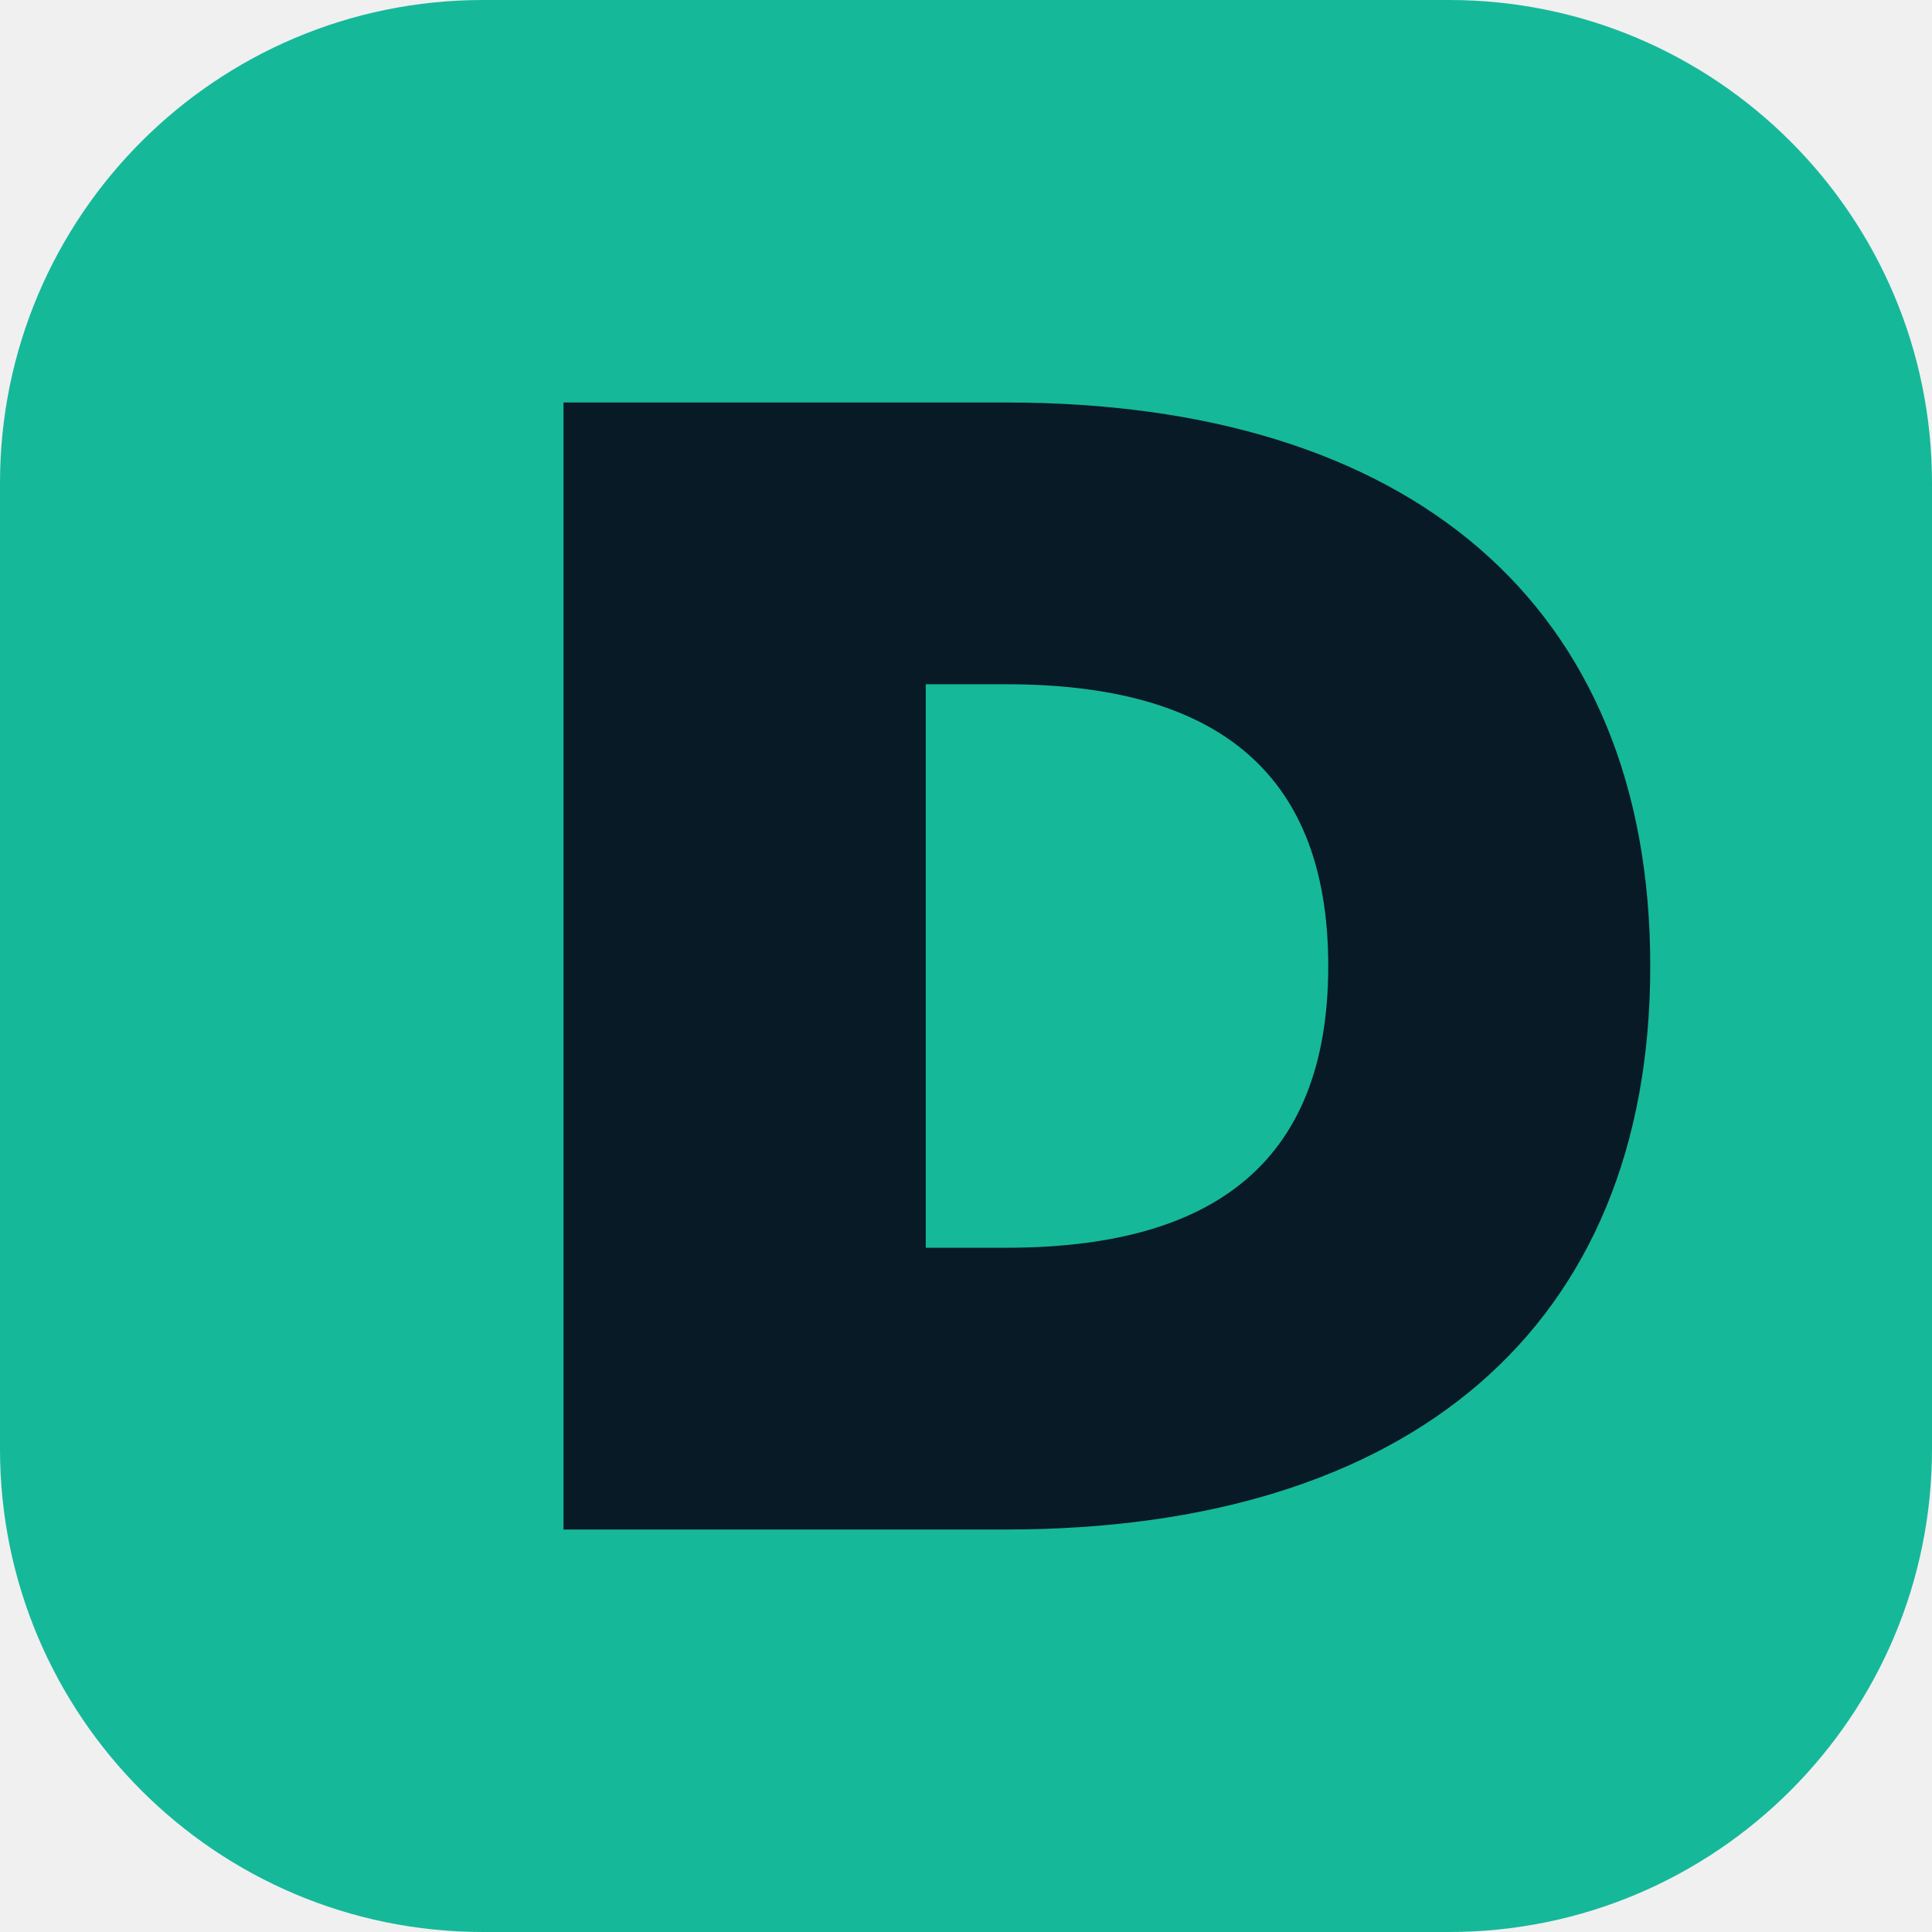
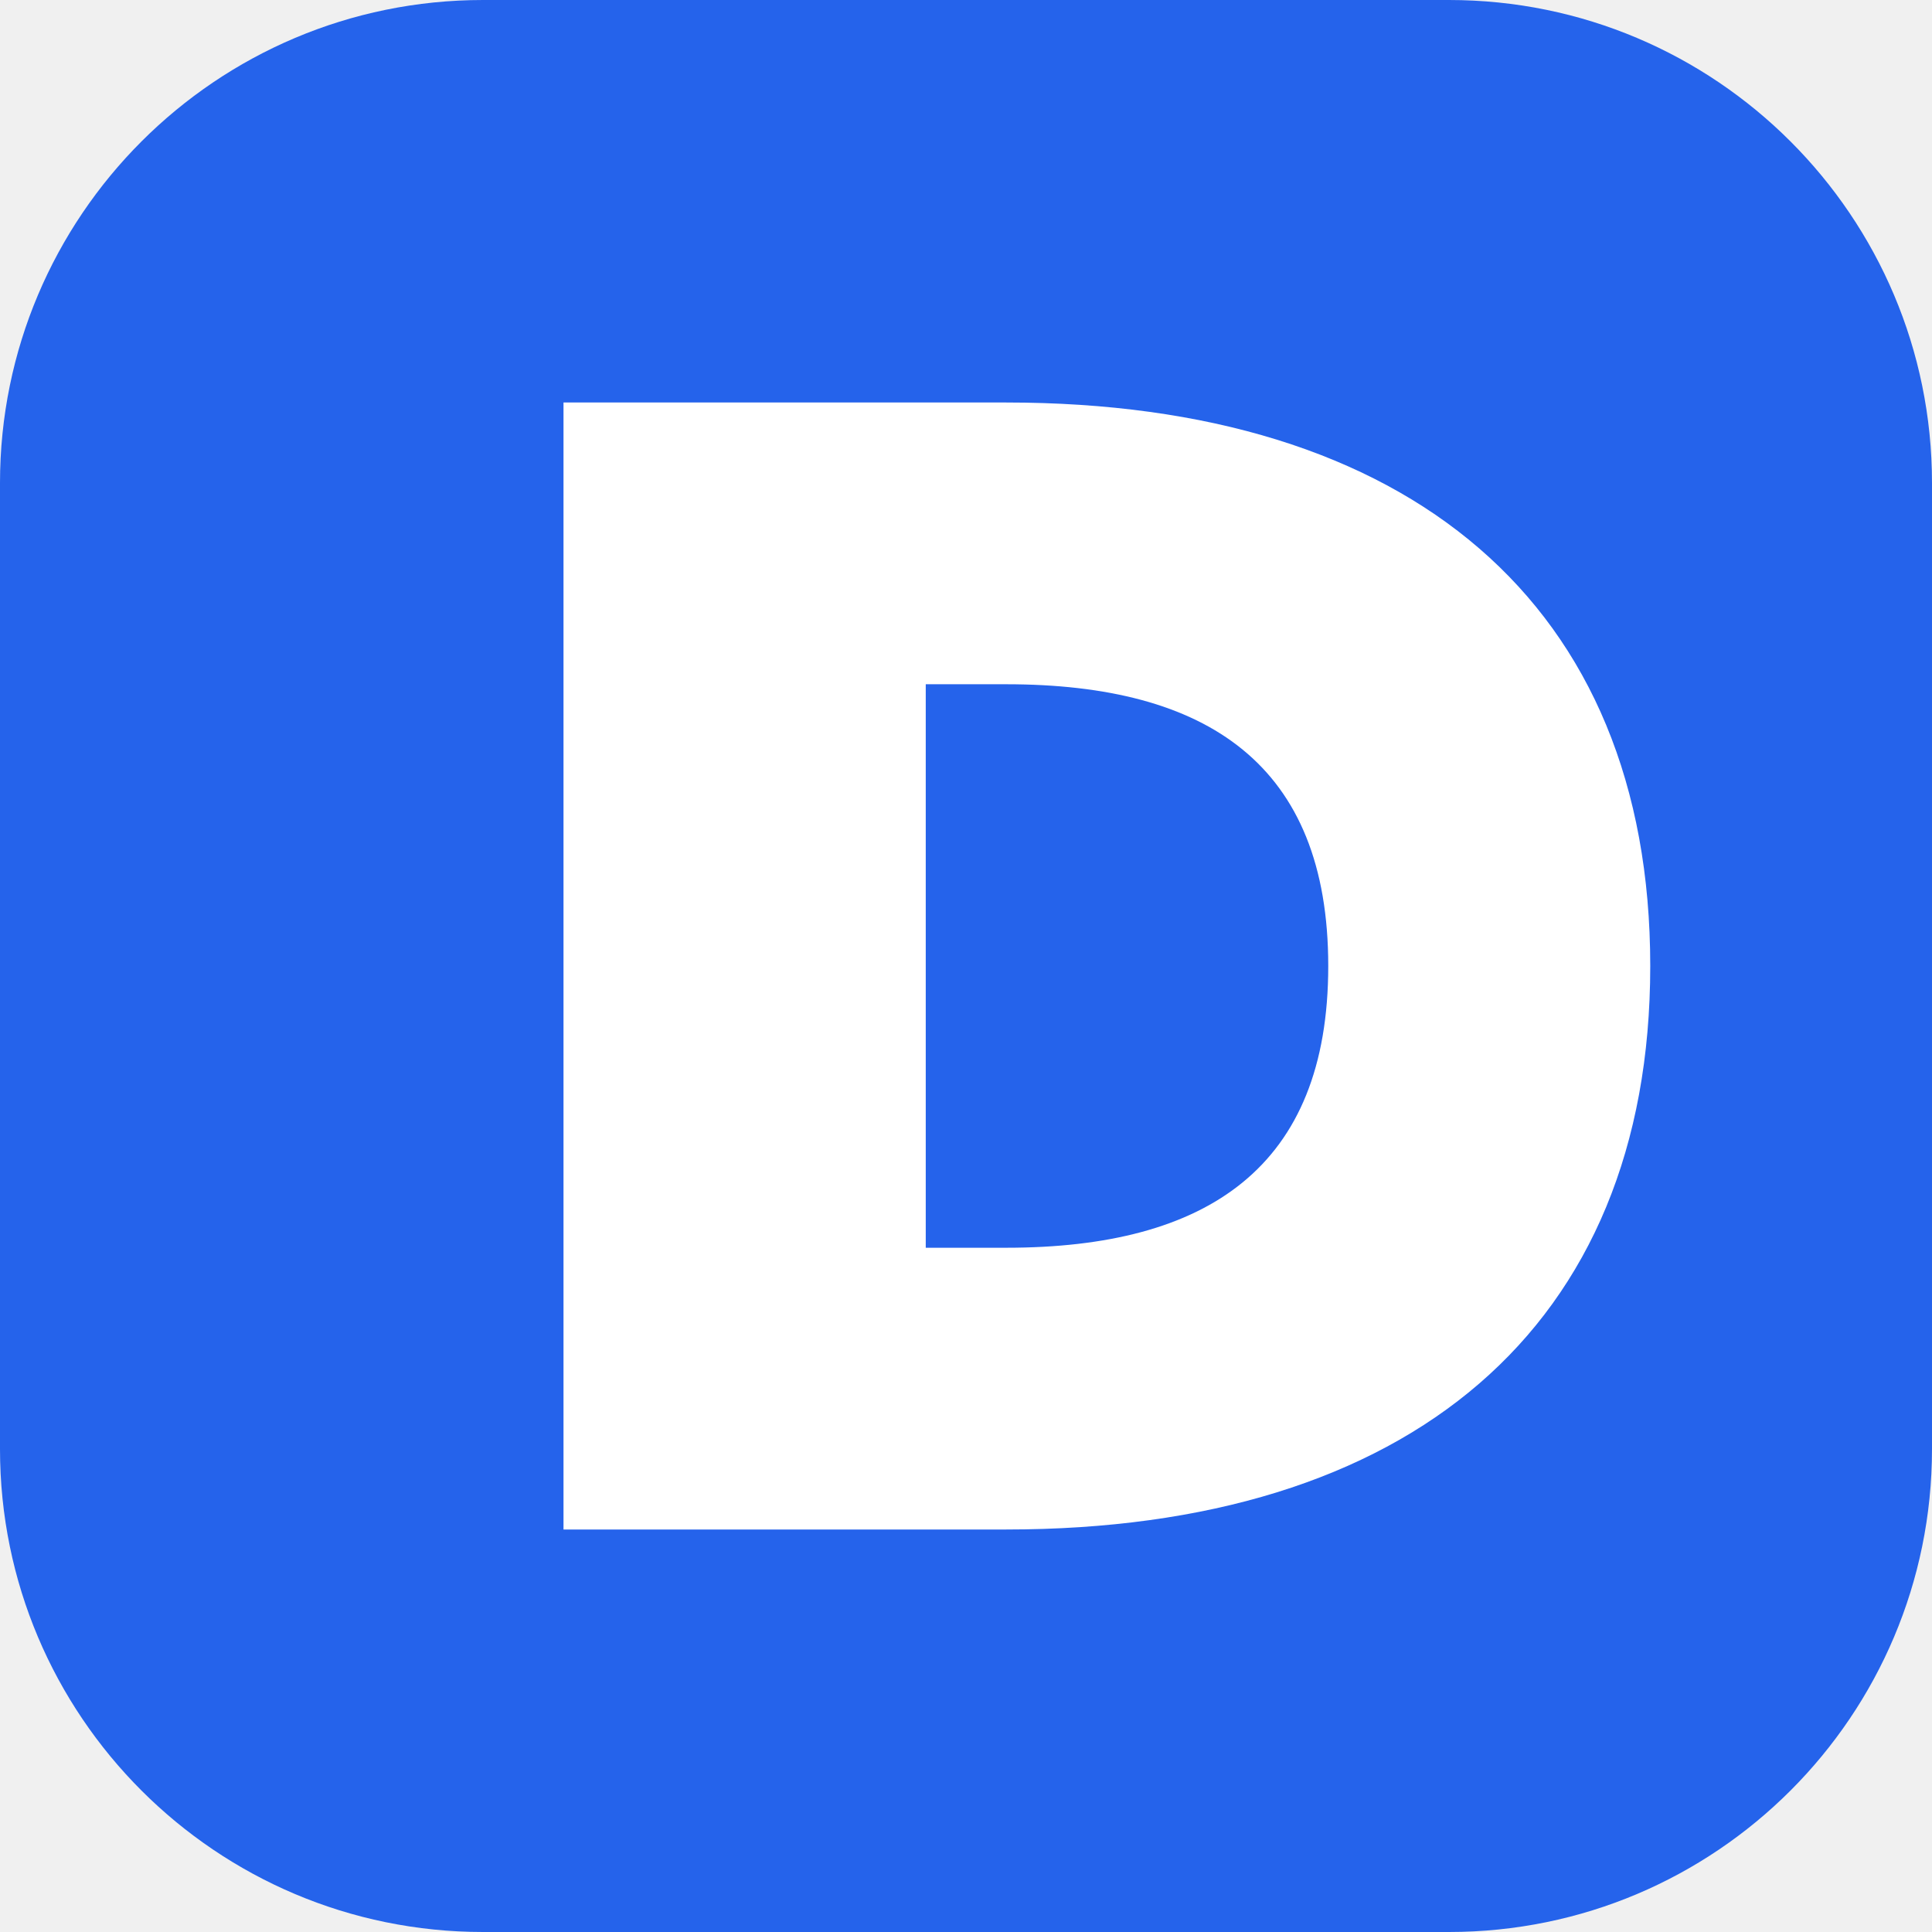
<svg xmlns="http://www.w3.org/2000/svg" viewBox="0 0 48 48">
-   <rect width="48" height="48" rx="12" fill="#16b89a" />
-   <path d="M14 10h11c10 0 16 5 16 14S35 38 25 38H14zm9 21h2c5 0 8-2 8-7s-3-7-8-7h-2z" fill="#071a26" />
+   <rect width="48" height="48" rx="12" fill="#2563EB" />
+   <path d="M14 10h11c10 0 16 5 16 14S35 38 25 38H14zm9 21h2c5 0 8-2 8-7s-3-7-8-7h-2z" fill="#FFFFFF" />
</svg>
